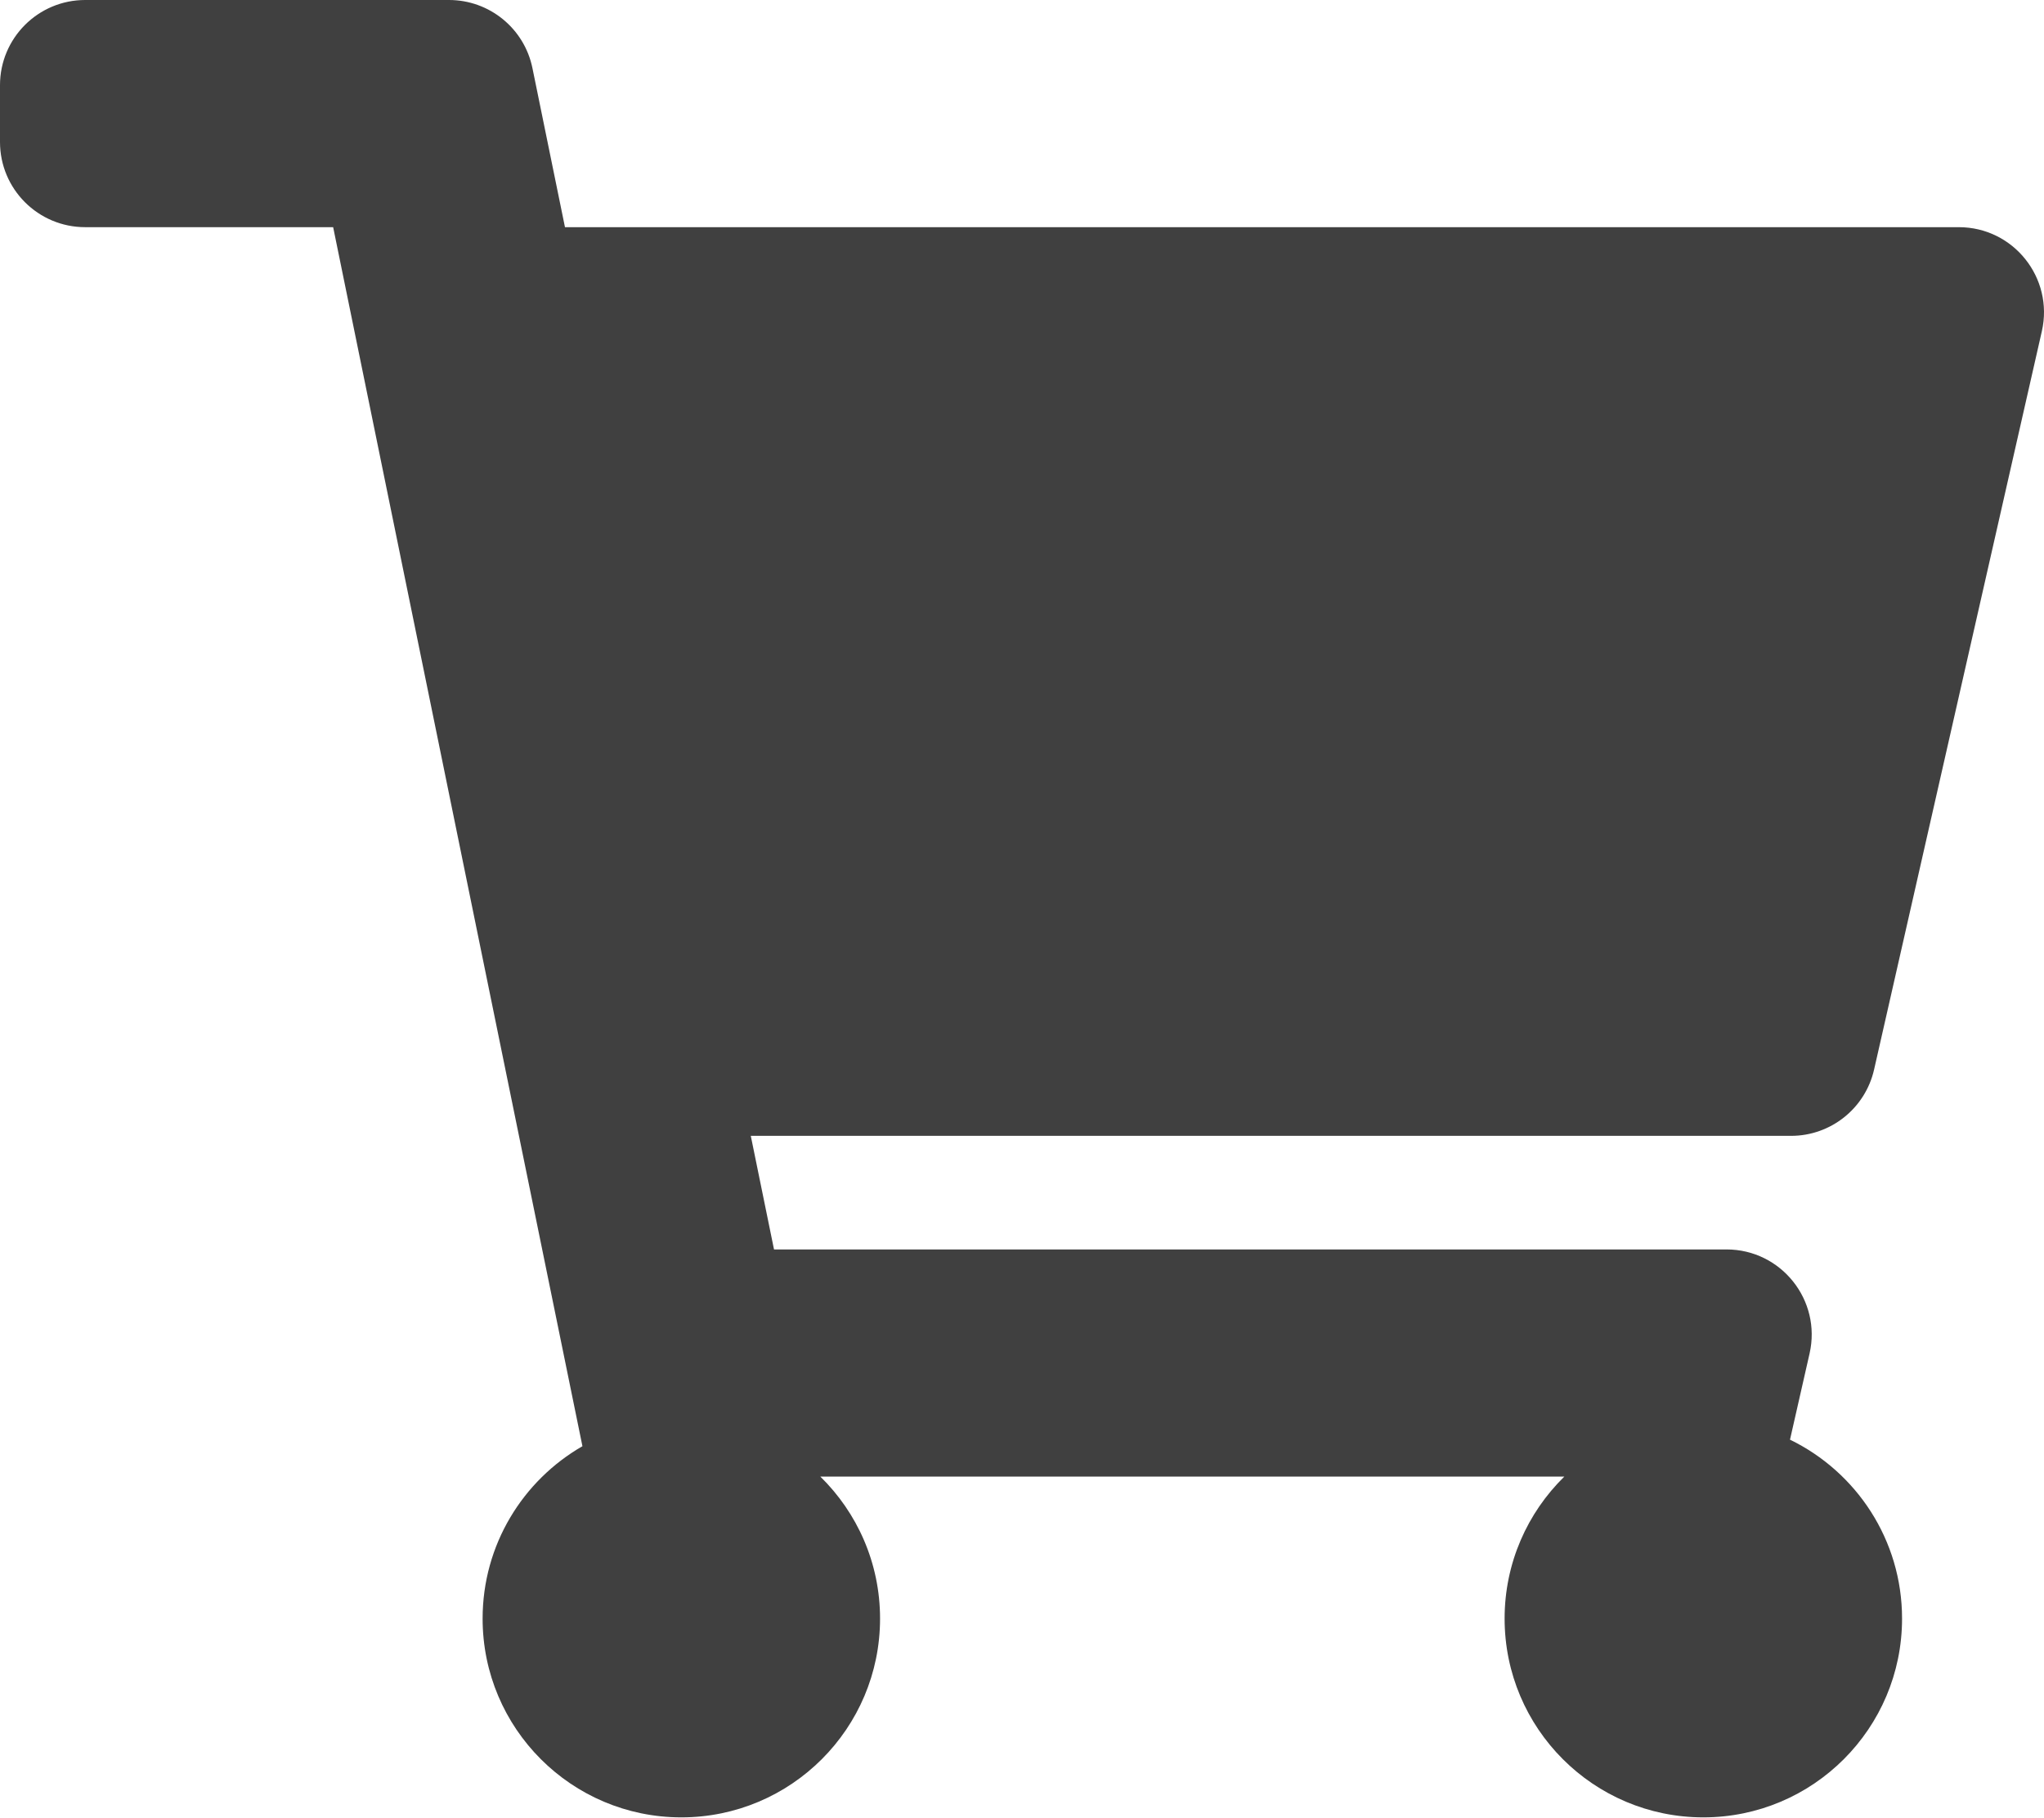
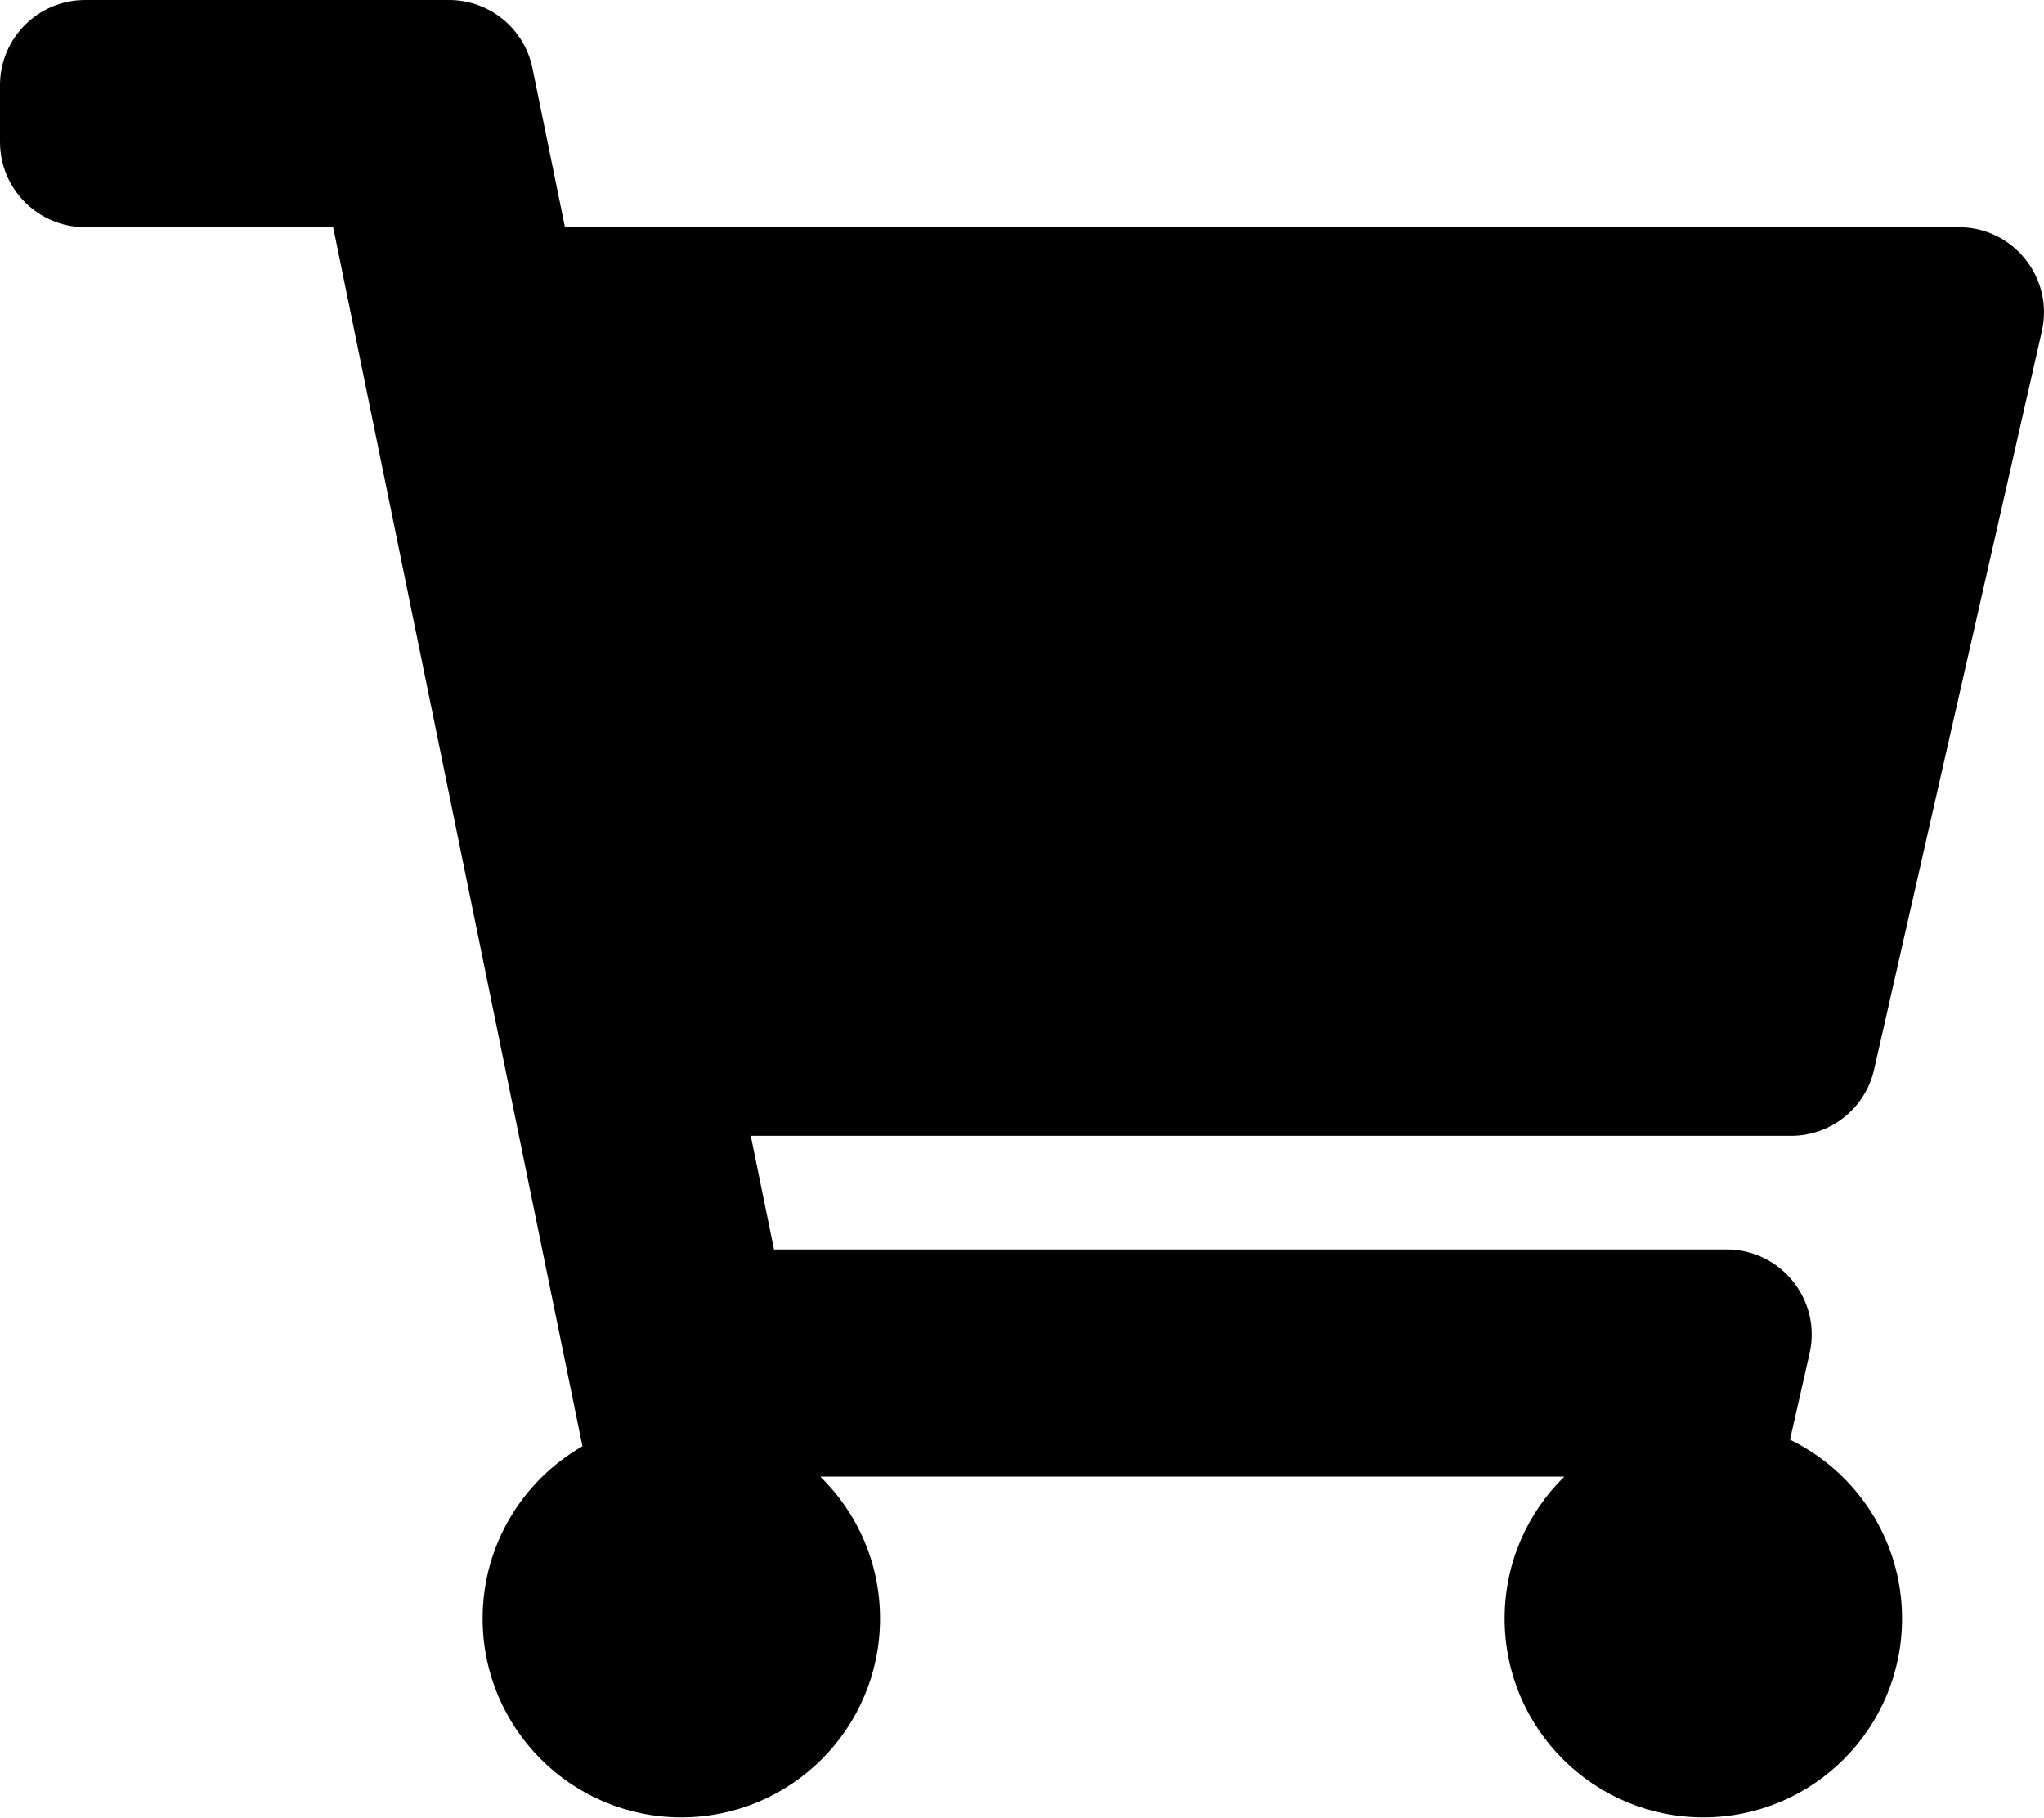
<svg xmlns="http://www.w3.org/2000/svg" aria-hidden="true" focusable="false" data-prefix="fas" data-icon="shopping-cart" class="svg-inline--fa fa-shopping-cart fa-w-18" role="img" viewBox="0 0 576 512">
-   <path fill="#404040" d="M528.12 301.319l47.273-208C578.806 78.301 567.391 64 551.99 64H159.208l-9.166-44.81C147.758 8.021 137.93 0 126.529 0H24C10.745 0 0 10.745 0 24v16c0 13.255 10.745 24 24 24h69.883l70.248 343.435C147.325 417.1 136 435.222 136 456c0 30.928 25.072 56 56 56s56-25.072 56-56c0-15.674-6.447-29.835-16.824-40h209.647C430.447 426.165 424 440.326 424 456c0 30.928 25.072 56 56 56s56-25.072 56-56c0-22.172-12.888-41.332-31.579-50.405l5.517-24.276c3.413-15.018-8.002-29.319-23.403-29.319H218.117l-6.545-32h293.145c11.206 0 20.92-7.754 23.403-18.681z" />
+   <path fill="currentColor" d="M528.12 301.319l47.273-208C578.806 78.301 567.391 64 551.99 64H159.208l-9.166-44.81C147.758 8.021 137.93 0 126.529 0H24C10.745 0 0 10.745 0 24v16c0 13.255 10.745 24 24 24h69.883l70.248 343.435C147.325 417.1 136 435.222 136 456c0 30.928 25.072 56 56 56s56-25.072 56-56c0-15.674-6.447-29.835-16.824-40h209.647C430.447 426.165 424 440.326 424 456c0 30.928 25.072 56 56 56s56-25.072 56-56c0-22.172-12.888-41.332-31.579-50.405l5.517-24.276c3.413-15.018-8.002-29.319-23.403-29.319H218.117l-6.545-32h293.145c11.206 0 20.92-7.754 23.403-18.681z" />
</svg>
